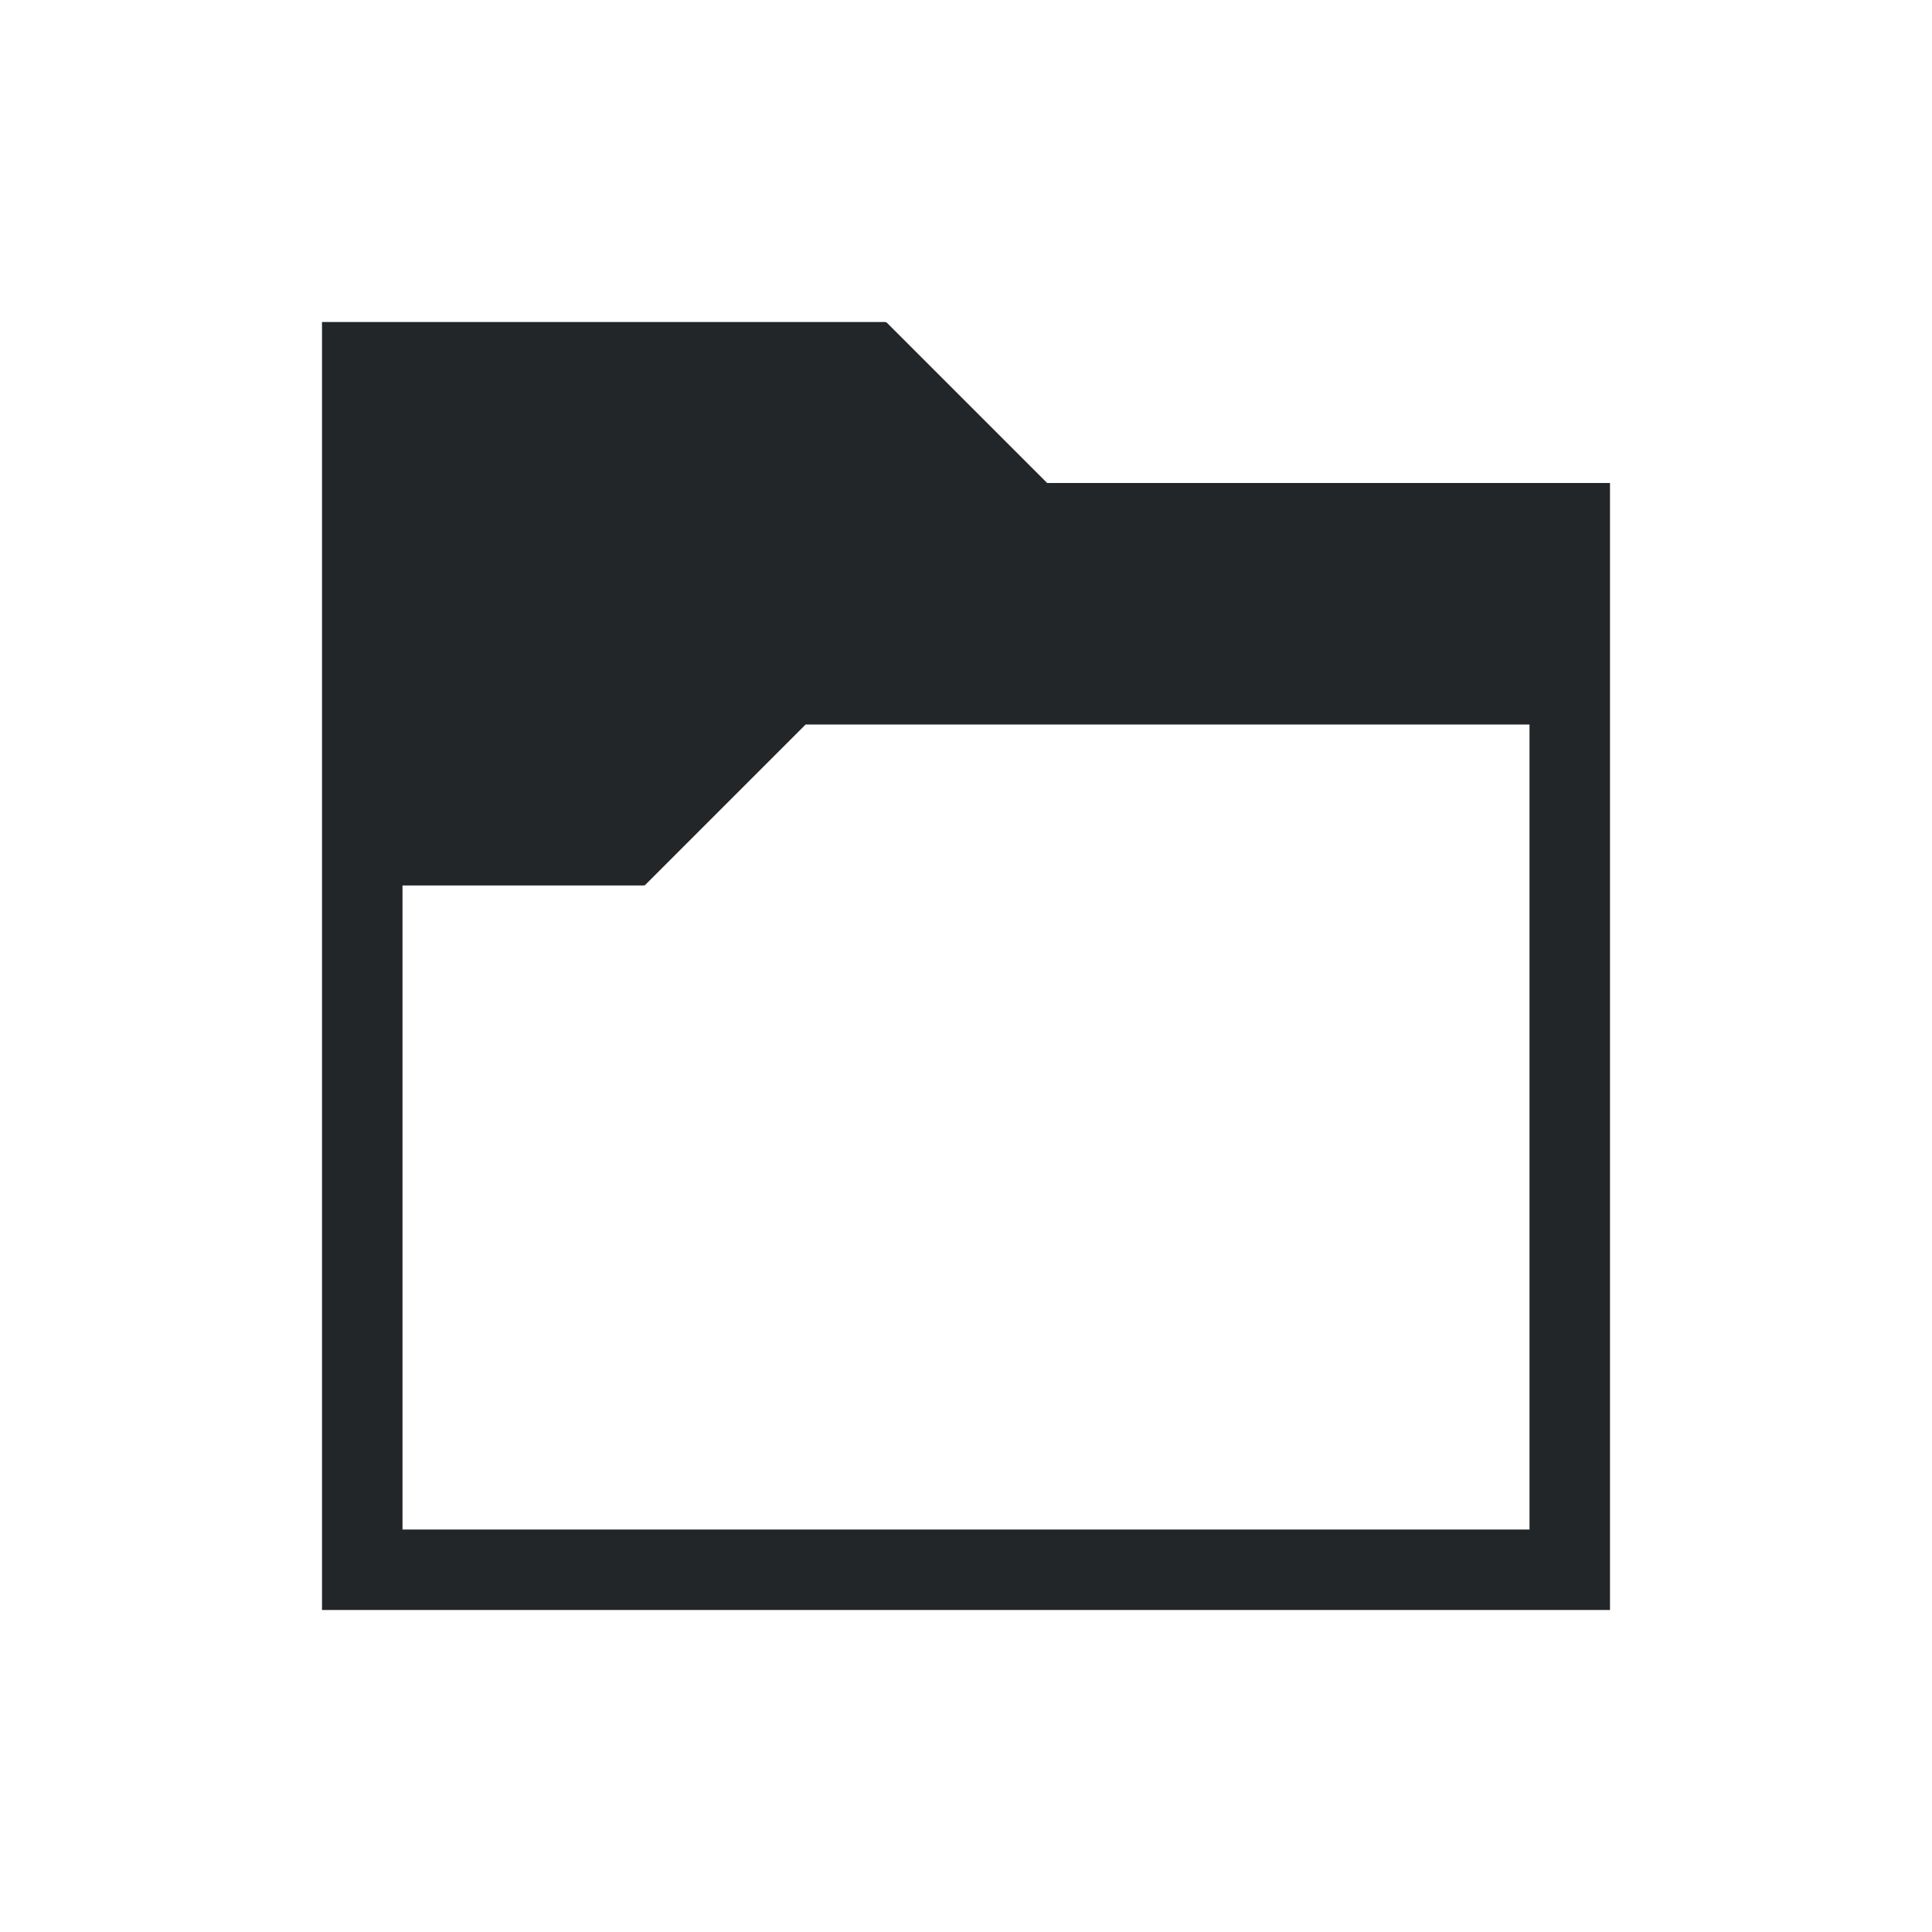
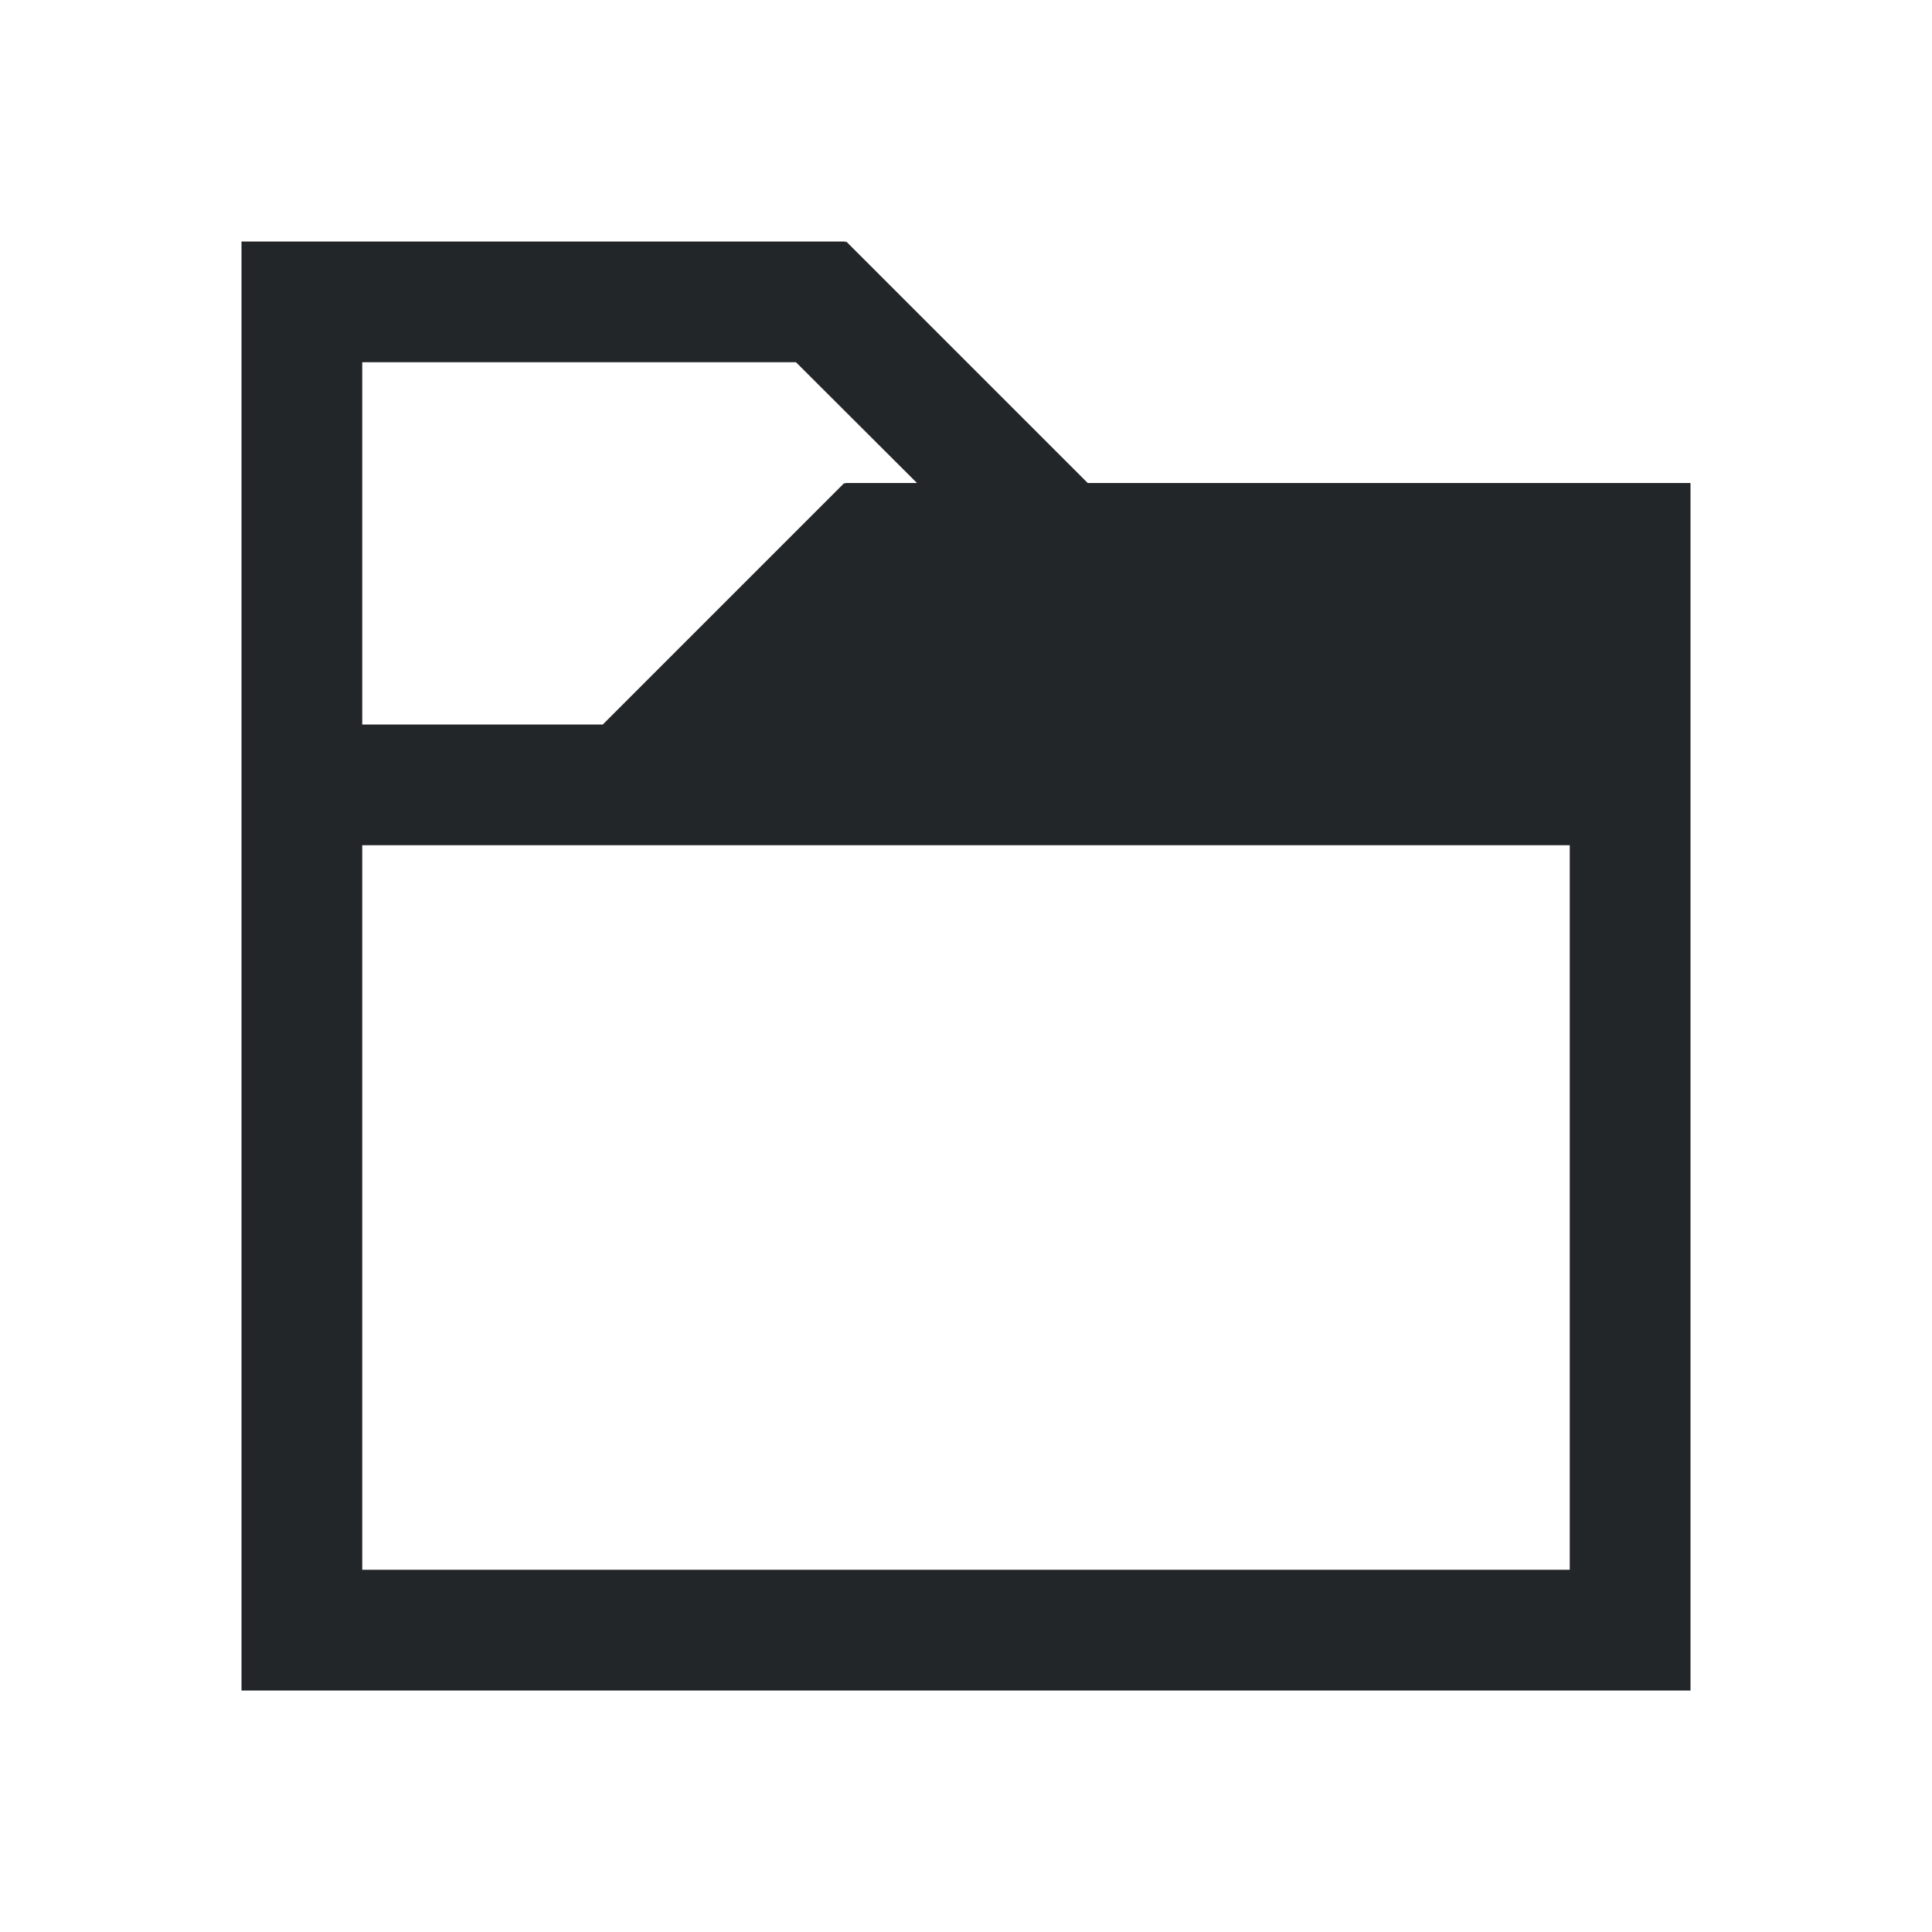
- <svg xmlns="http://www.w3.org/2000/svg" viewBox="0 0 24 24" width="24" height="24">
+ <svg xmlns="http://www.w3.org/2000/svg" viewBox="0 0 16 16">
  <defs id="defs3051">
    <style type="text/css" id="current-color-scheme">
      .ColorScheme-Text {
        color:#232629;
      }
      </style>
  </defs>
-   <g transform="translate(1,1)">
-     <path style="fill:currentColor;fill-opacity:1;stroke:none" d="m3 3v1 15h1 15v-1-13h-6.992l-2-2-.008.008v-.008h-6-1m6.008 5h8.992v10h-14v-8h3v-.008l.008.008 2-2" class="ColorScheme-Text" />
-   </g>
+   <path style="fill:currentColor;fill-opacity:1;stroke:none" d="M 2 2 L 2 3 L 2 6 L 2 7 L 2 13 L 2 14 L 14 14 L 14 13 L 14 6 L 14 5 L 14 4 L 9.008 4 L 7.008 2 L 7 2.008 L 7 2 L 3 2 L 2 2 z M 3 3 L 6.592 3 L 7.594 4 L 7 4 L 7 4.008 L 6.992 4 L 4.992 6 L 3 6 L 3 3 z M 3 7 L 13 7 L 13 13 L 3 13 L 3 7 z " class="ColorScheme-Text" />
</svg>
